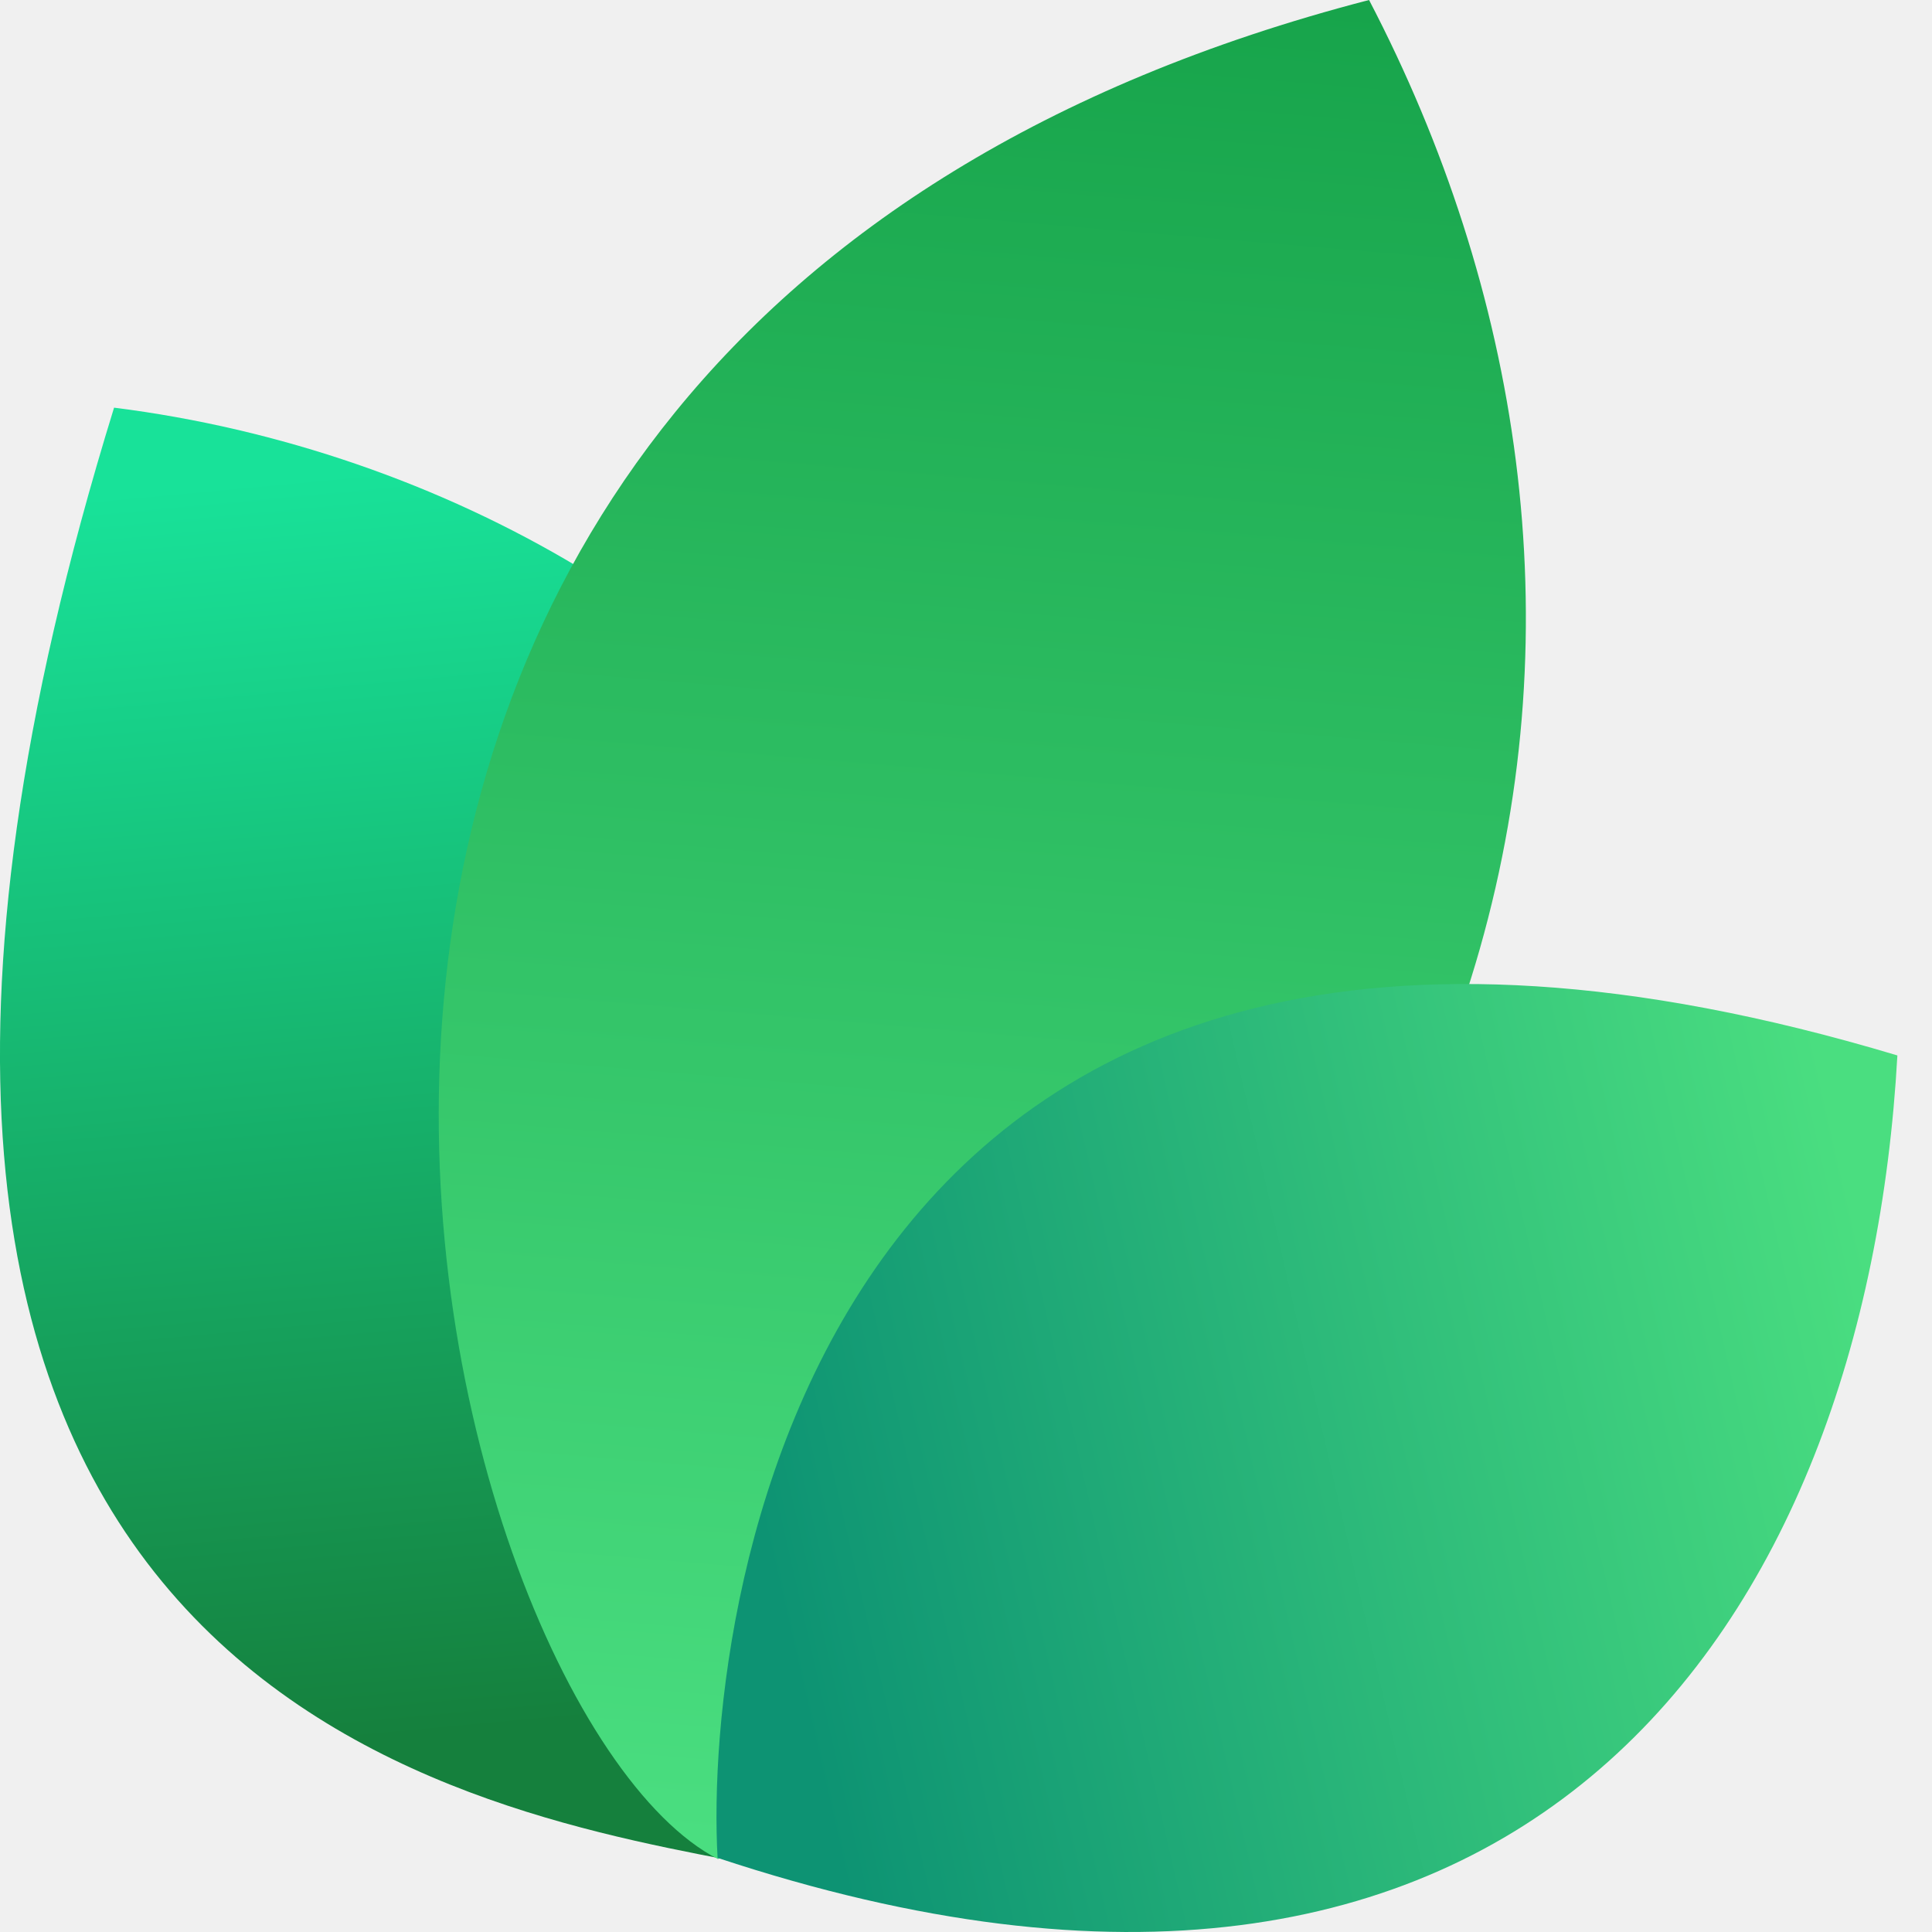
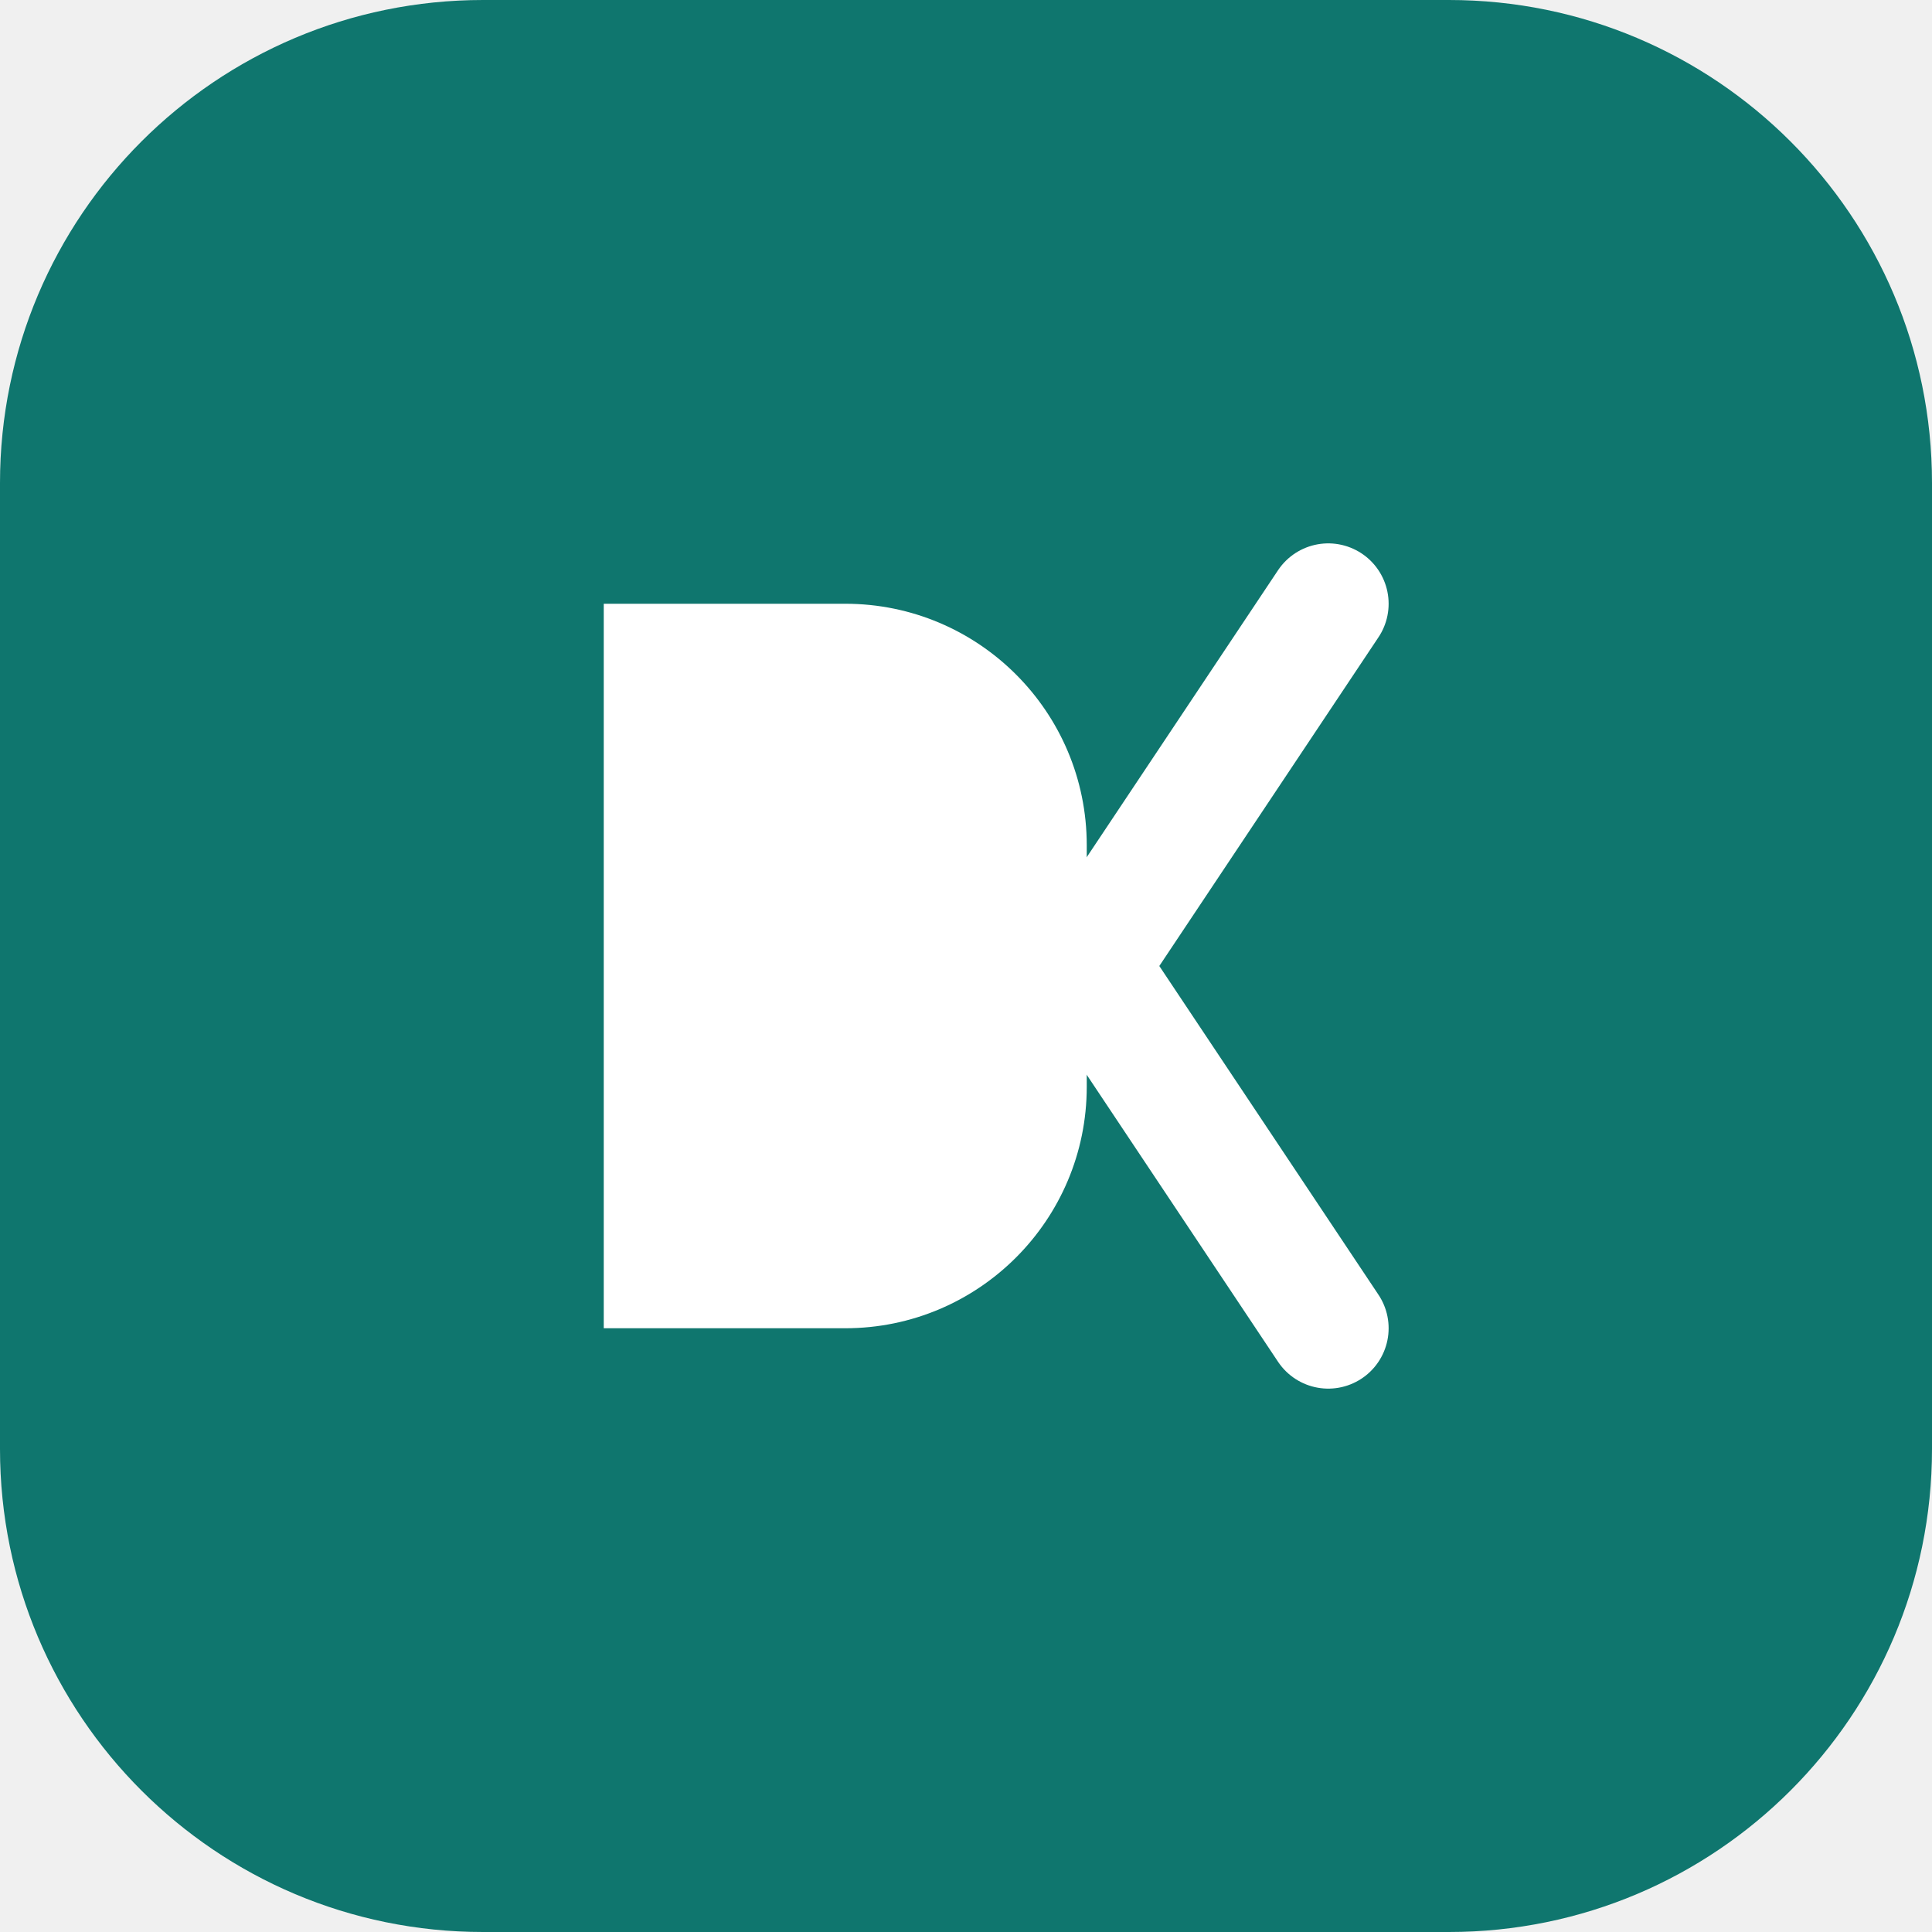
- <svg xmlns="http://www.w3.org/2000/svg" width="24" height="24" viewBox="0 0 24 24" fill="none">
-   <path d="M9.061 23.108C5.268 22.377 -3.391 20.627 1.417 5.064C9.634 6.099 16.973 14.064 9.061 23.108Z" fill="url(#paint0_linear_17557_2021)" />
-   <path d="M8.919 23.094C5.276 21.222 0.784 4.209 17.007 0C20.757 7.193 19.621 16.545 8.919 23.094Z" fill="url(#paint1_linear_17557_2021)" />
-   <path d="M8.914 23.079C8.735 19.882 10.159 9.085 23.57 13.111C23.181 20.123 18.984 26.418 8.914 23.079Z" fill="url(#paint2_linear_17557_2021)" />
-   <defs>
-     <linearGradient id="paint0_linear_17557_2021" x1="3.776" y1="5.916" x2="5.232" y2="21.559" gradientUnits="userSpaceOnUse">
-       <stop stop-color="#18E299" />
-       <stop offset="1" stop-color="#15803D" />
-     </linearGradient>
-     <linearGradient id="paint1_linear_17557_2021" x1="12.171" y1="-0.718" x2="10.19" y2="22.983" gradientUnits="userSpaceOnUse">
-       <stop stop-color="#16A34A" />
-       <stop offset="1" stop-color="#4ADE80" />
-     </linearGradient>
-     <linearGradient id="paint2_linear_17557_2021" x1="23.133" y1="15.353" x2="9.338" y2="18.52" gradientUnits="userSpaceOnUse">
-       <stop stop-color="#4ADE80" />
-       <stop offset="1" stop-color="#0D9373" />
-     </linearGradient>
-   </defs>
+ <svg xmlns="http://www.w3.org/2000/svg" width="32" height="32" viewBox="0 0 32 32" fill="none">
+   <rect width="32" height="32" rx="8" fill="#0F766E" />
+   <path d="M10 10H14C16.209 10 18 11.791 18 14V18C18 20.209 16.209 22 14 22H10V10Z" fill="white" />
+   <path d="M22 10L18 16L22 22" stroke="white" stroke-width="2" stroke-linecap="round" stroke-linejoin="round" />
</svg>
